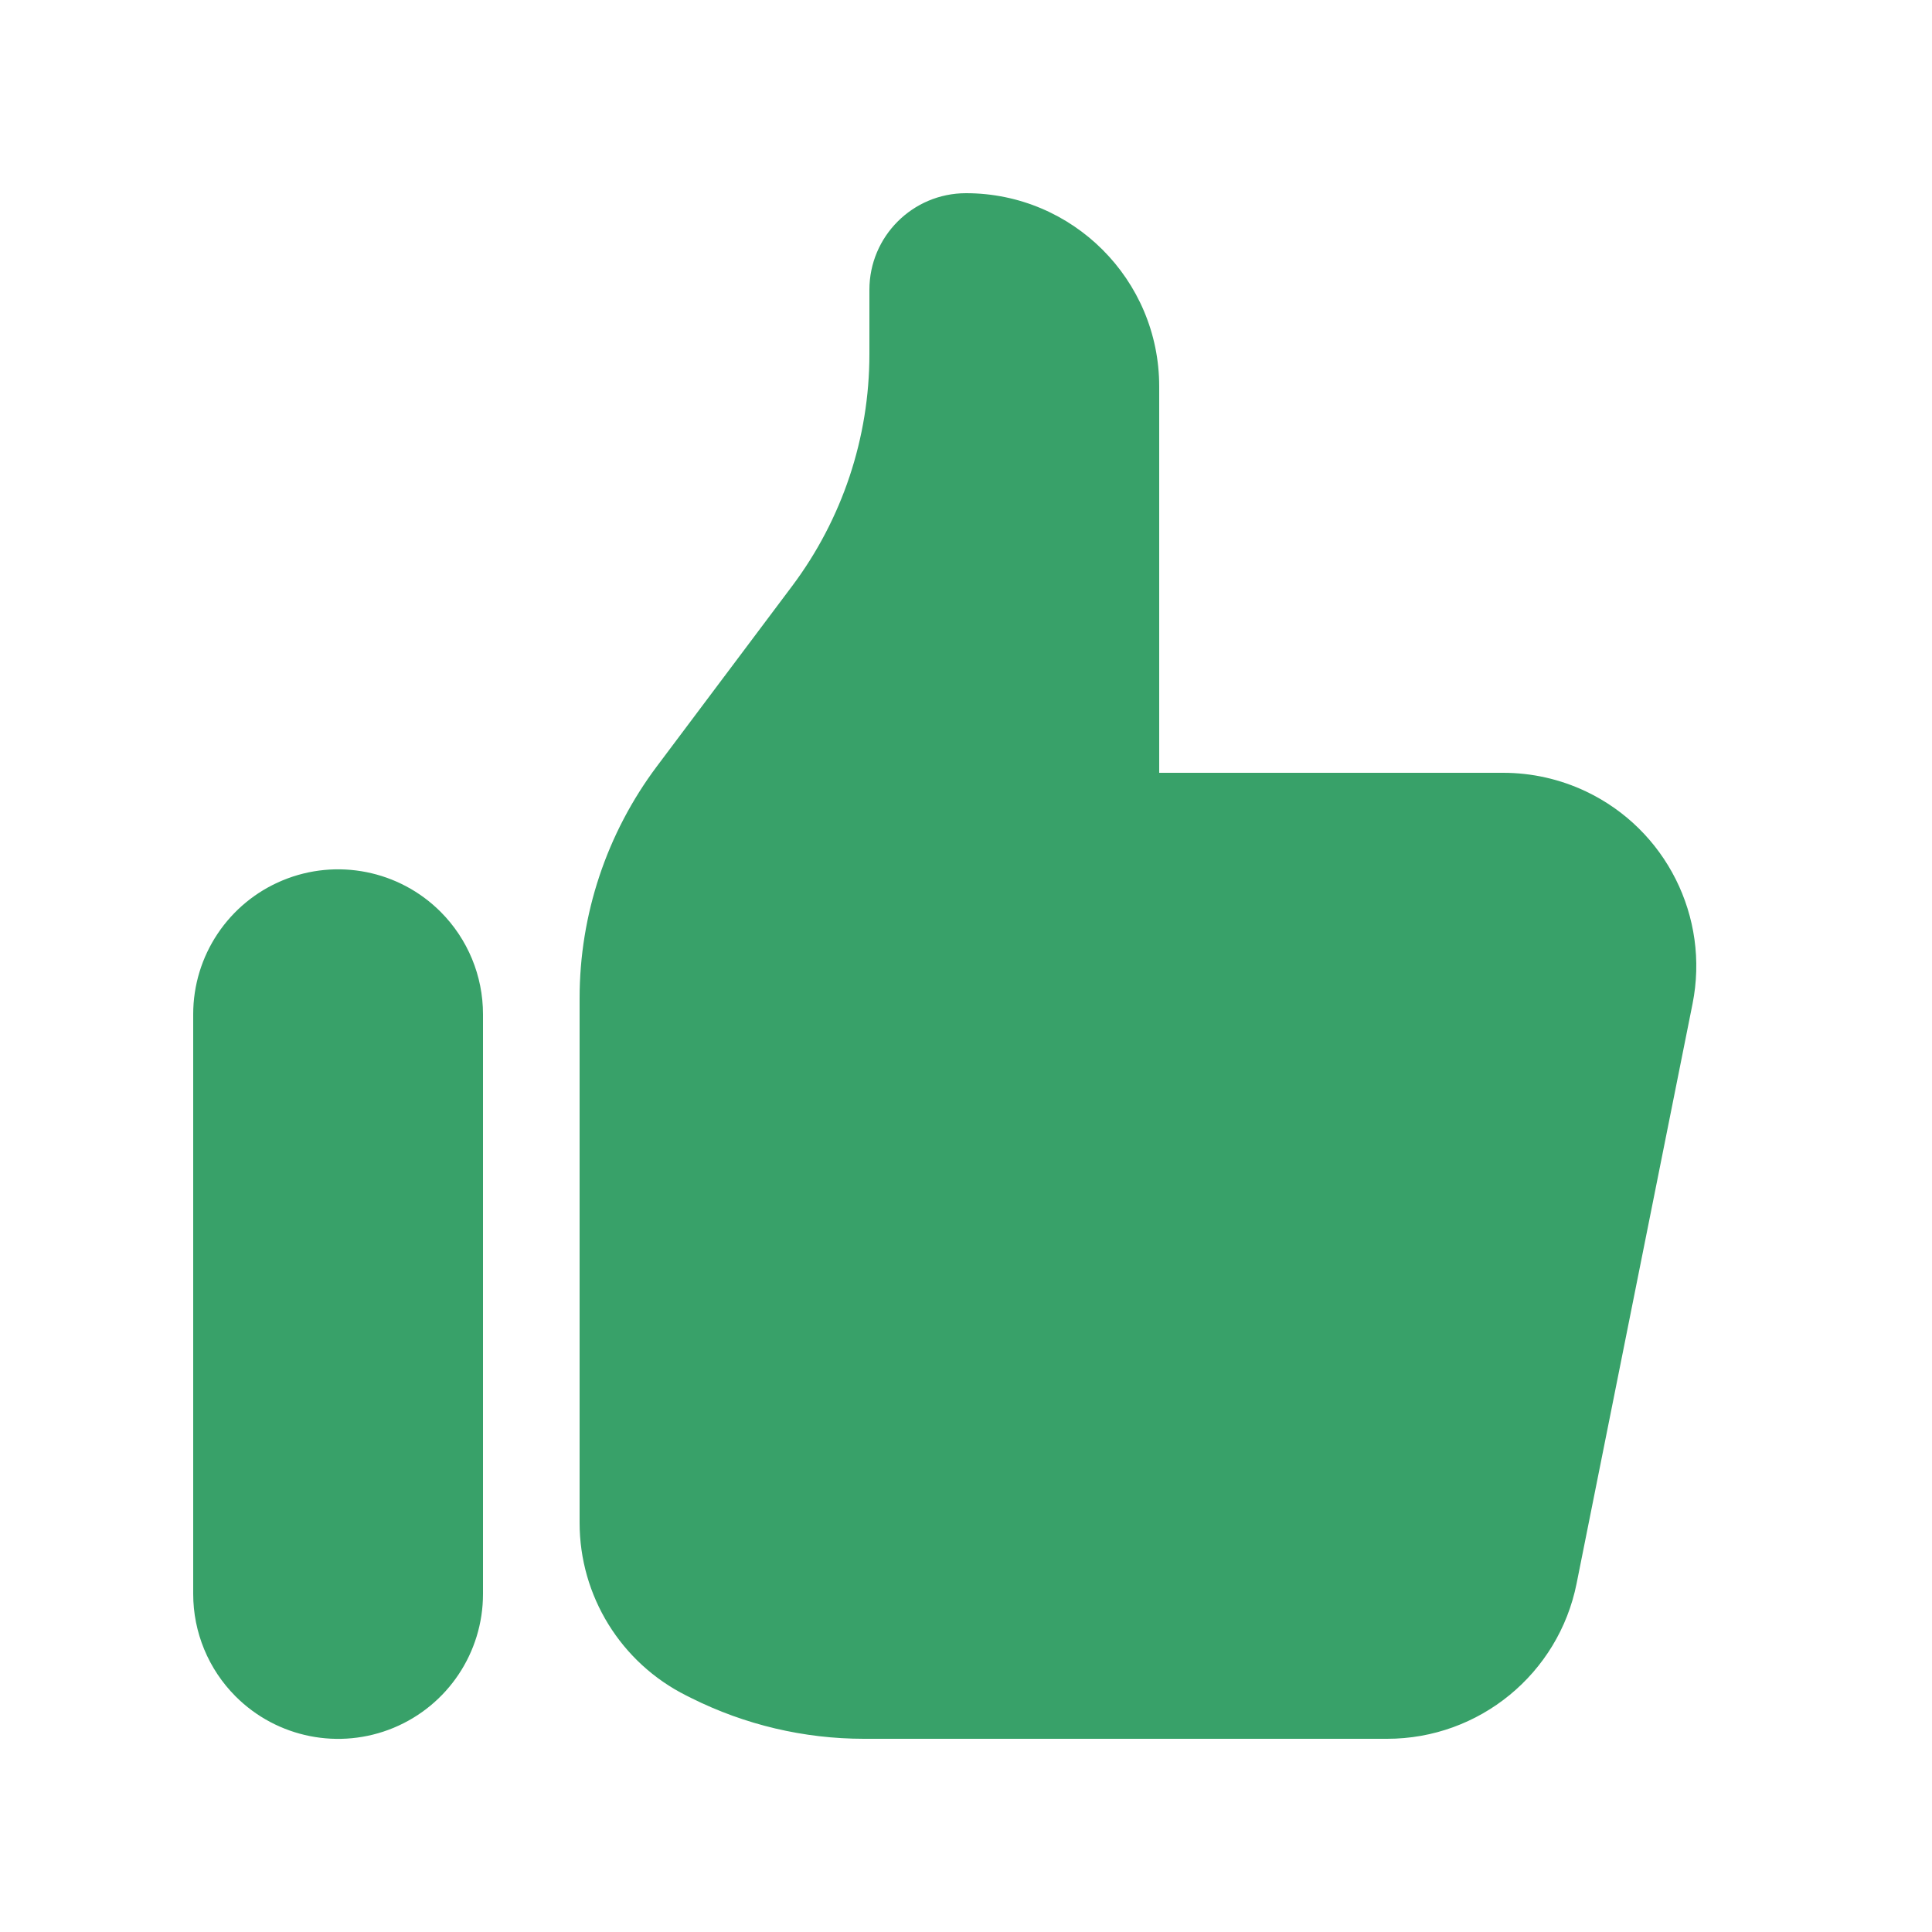
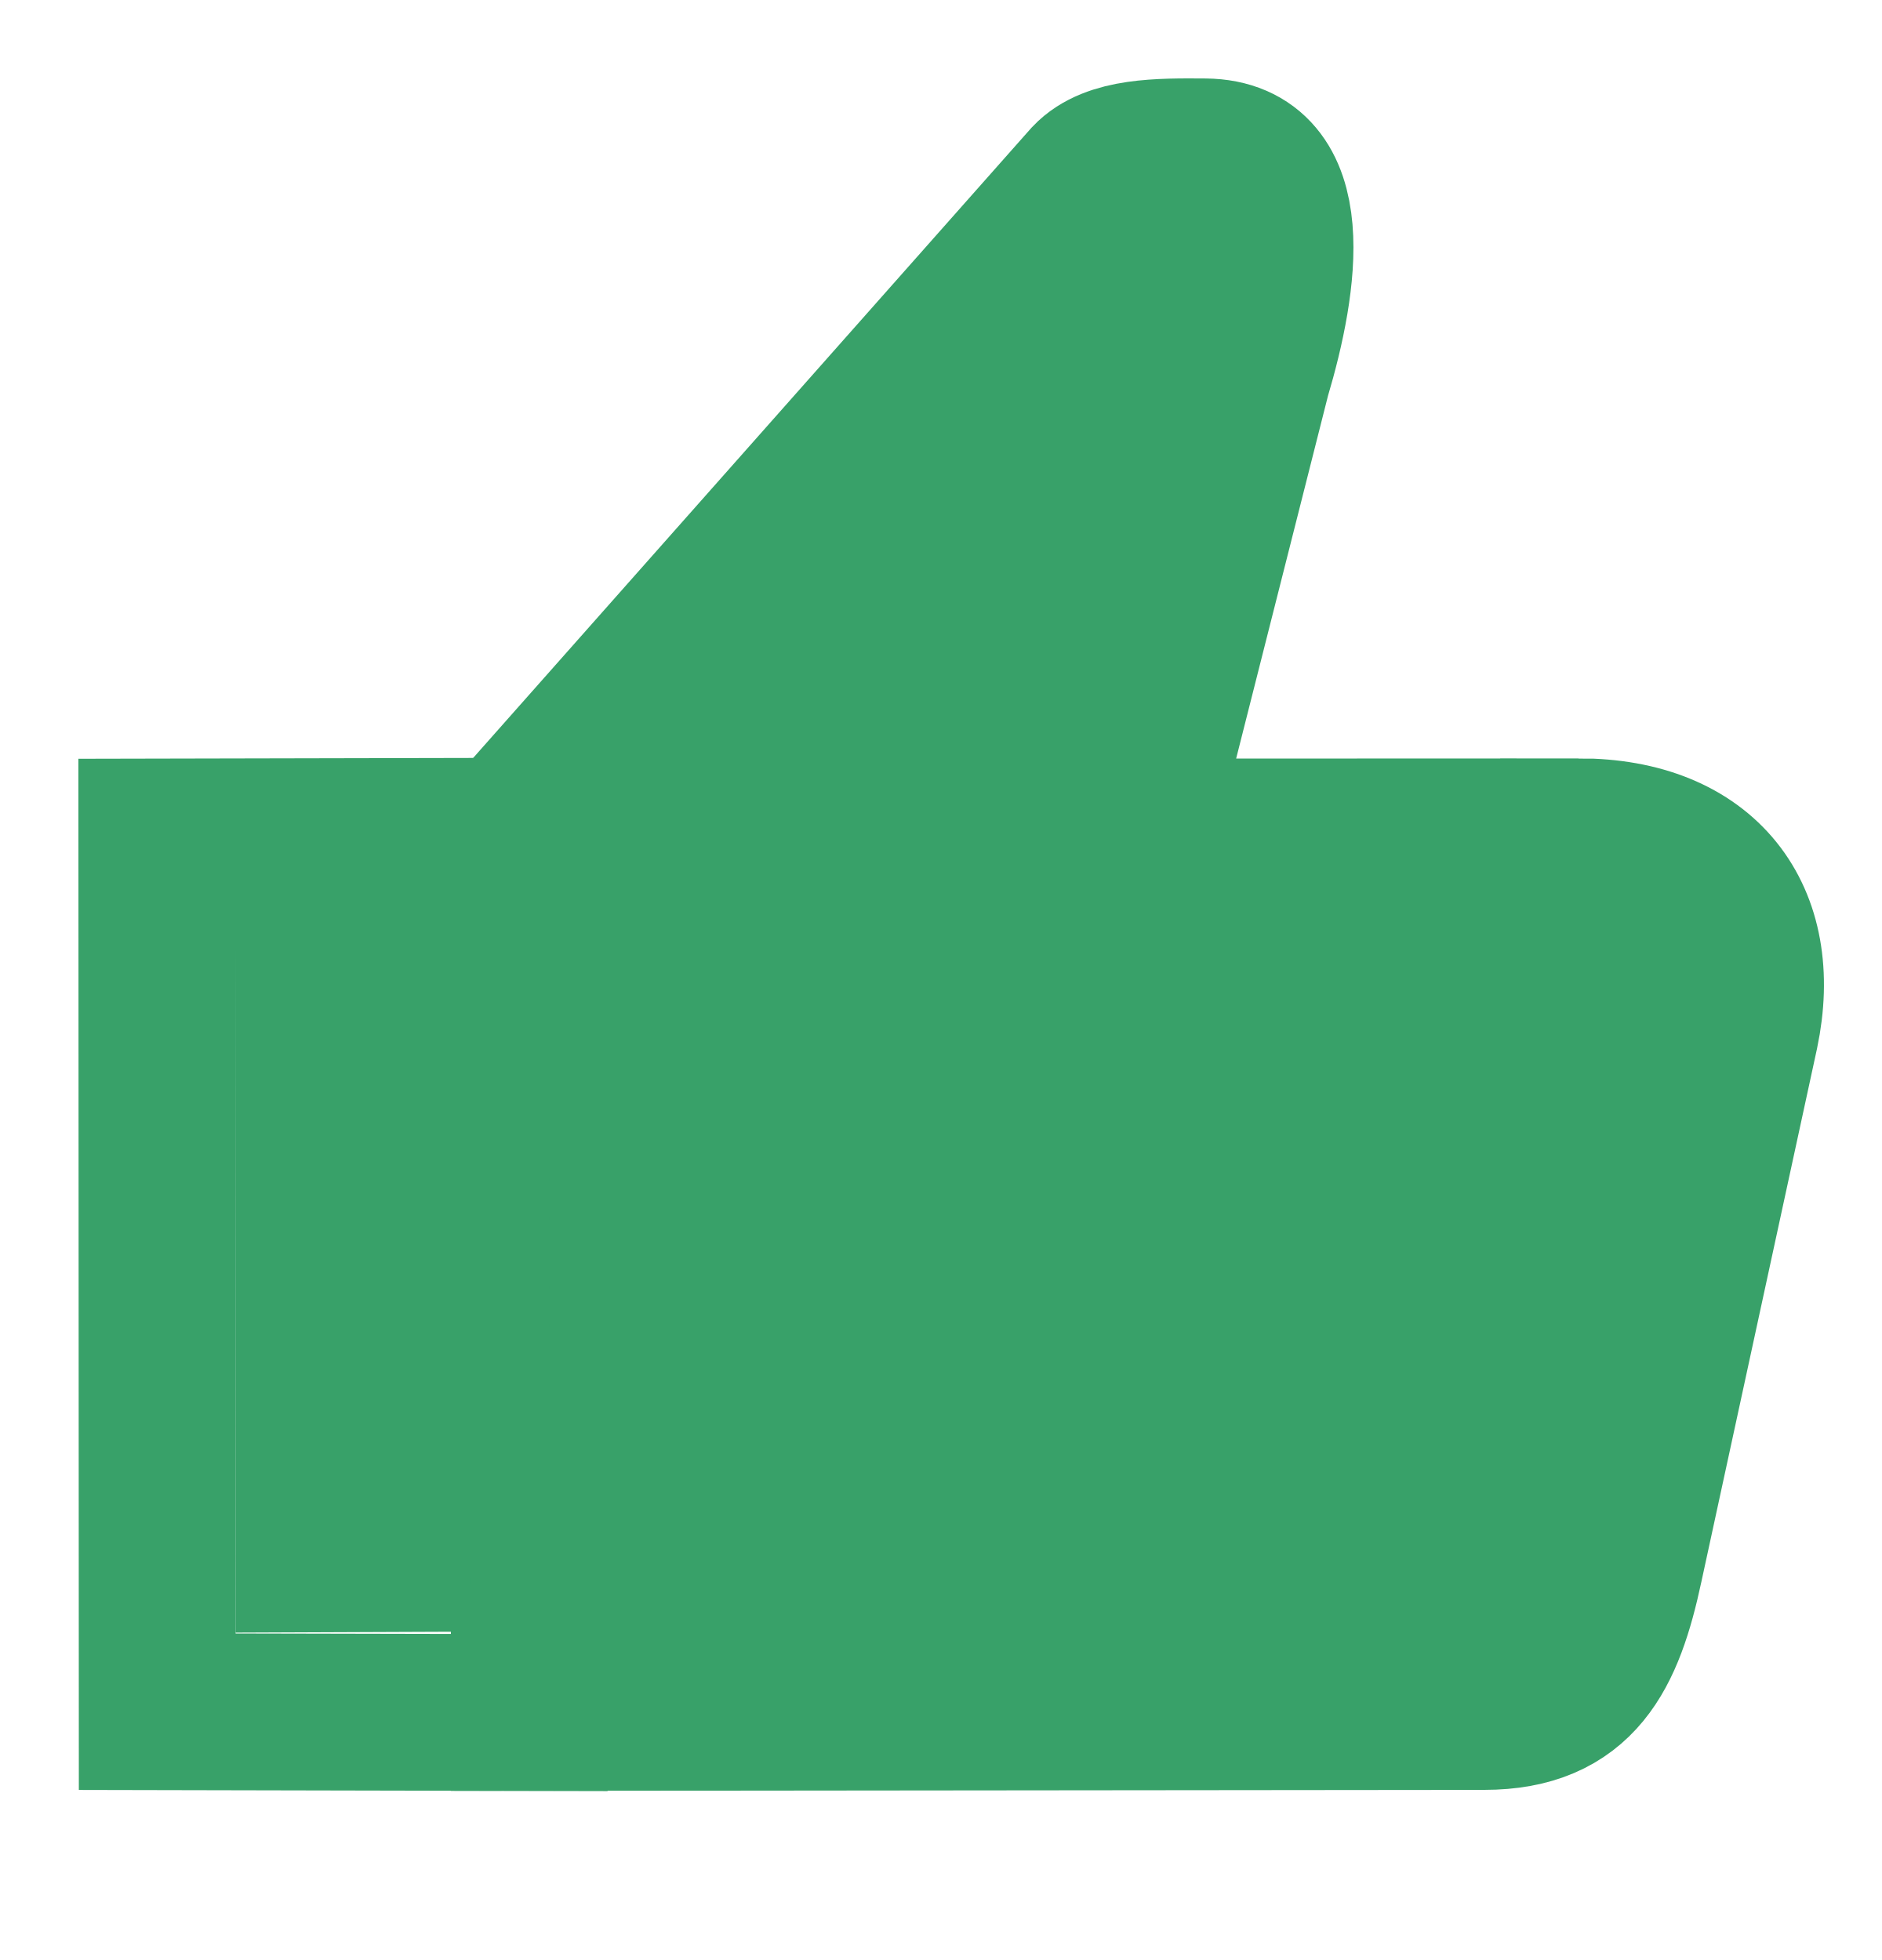
- <svg xmlns="http://www.w3.org/2000/svg" width="24" height="24" fill="none" viewBox="0 0 20 20">
-   <path fill="#38a169" d="M2 10.5a1.5 1.5 0 0 1 2.561-1.061A1.5 1.5 0 0 1 5 10.5v6a1.5 1.5 0 0 1-2.561 1.061A1.5 1.5 0 0 1 2 16.5v-6Zm4-.167v5.43a2 2 0 0 0 1.106 1.79l.05.025A4 4 0 0 0 8.943 18h5.416a2 2 0 0 0 1.962-1.608l1.2-6a2 2 0 0 0-1.105-2.2A2 2 0 0 0 15.56 8H12V4a2 2 0 0 0-2-2 1 1 0 0 0-1 1v.667a4 4 0 0 1-.8 2.4L6.8 7.933a4 4 0 0 0-.8 2.4Z" />
+ <svg xmlns="http://www.w3.org/2000/svg" width="24" height="25" fill="none">
+   <path d="m20.131 10.674-5.652.002 1.49-5.886c.362-1.215.59-2.776-.6-2.789-.591-.005-1.185-.005-1.476.302L6.76 10.356l-.01 11.486 12.178-.012c1.199 0 1.552-.75 1.79-1.86l1.476-6.807c.306-1.463-.468-2.49-2.063-2.49Z" stroke="#38A169" stroke-width="2" />
+   <path d="M6.762 10.666 2 10.676l.005 11.157 4.744.01.013-11.177Z" stroke="#38A169" stroke-width="2" />
+   <path d="m20.002 10.613-5.493.003 1.449-5.845c.351-1.207.573-2.758-.583-2.77-.575-.006-1.152-.006-1.435.3l-6.93 7.996L7 21.704l11.833-.012c1.164 0 1.507-.746 1.738-1.847l1.435-6.76c.297-1.453-.456-2.472-2.004-2.472Z" fill="#38A169" />
+   <path d="m5 12-1 .004.003 7.816.993-.004L5 12Z" stroke="#38A169" stroke-width="2" />
</svg>
